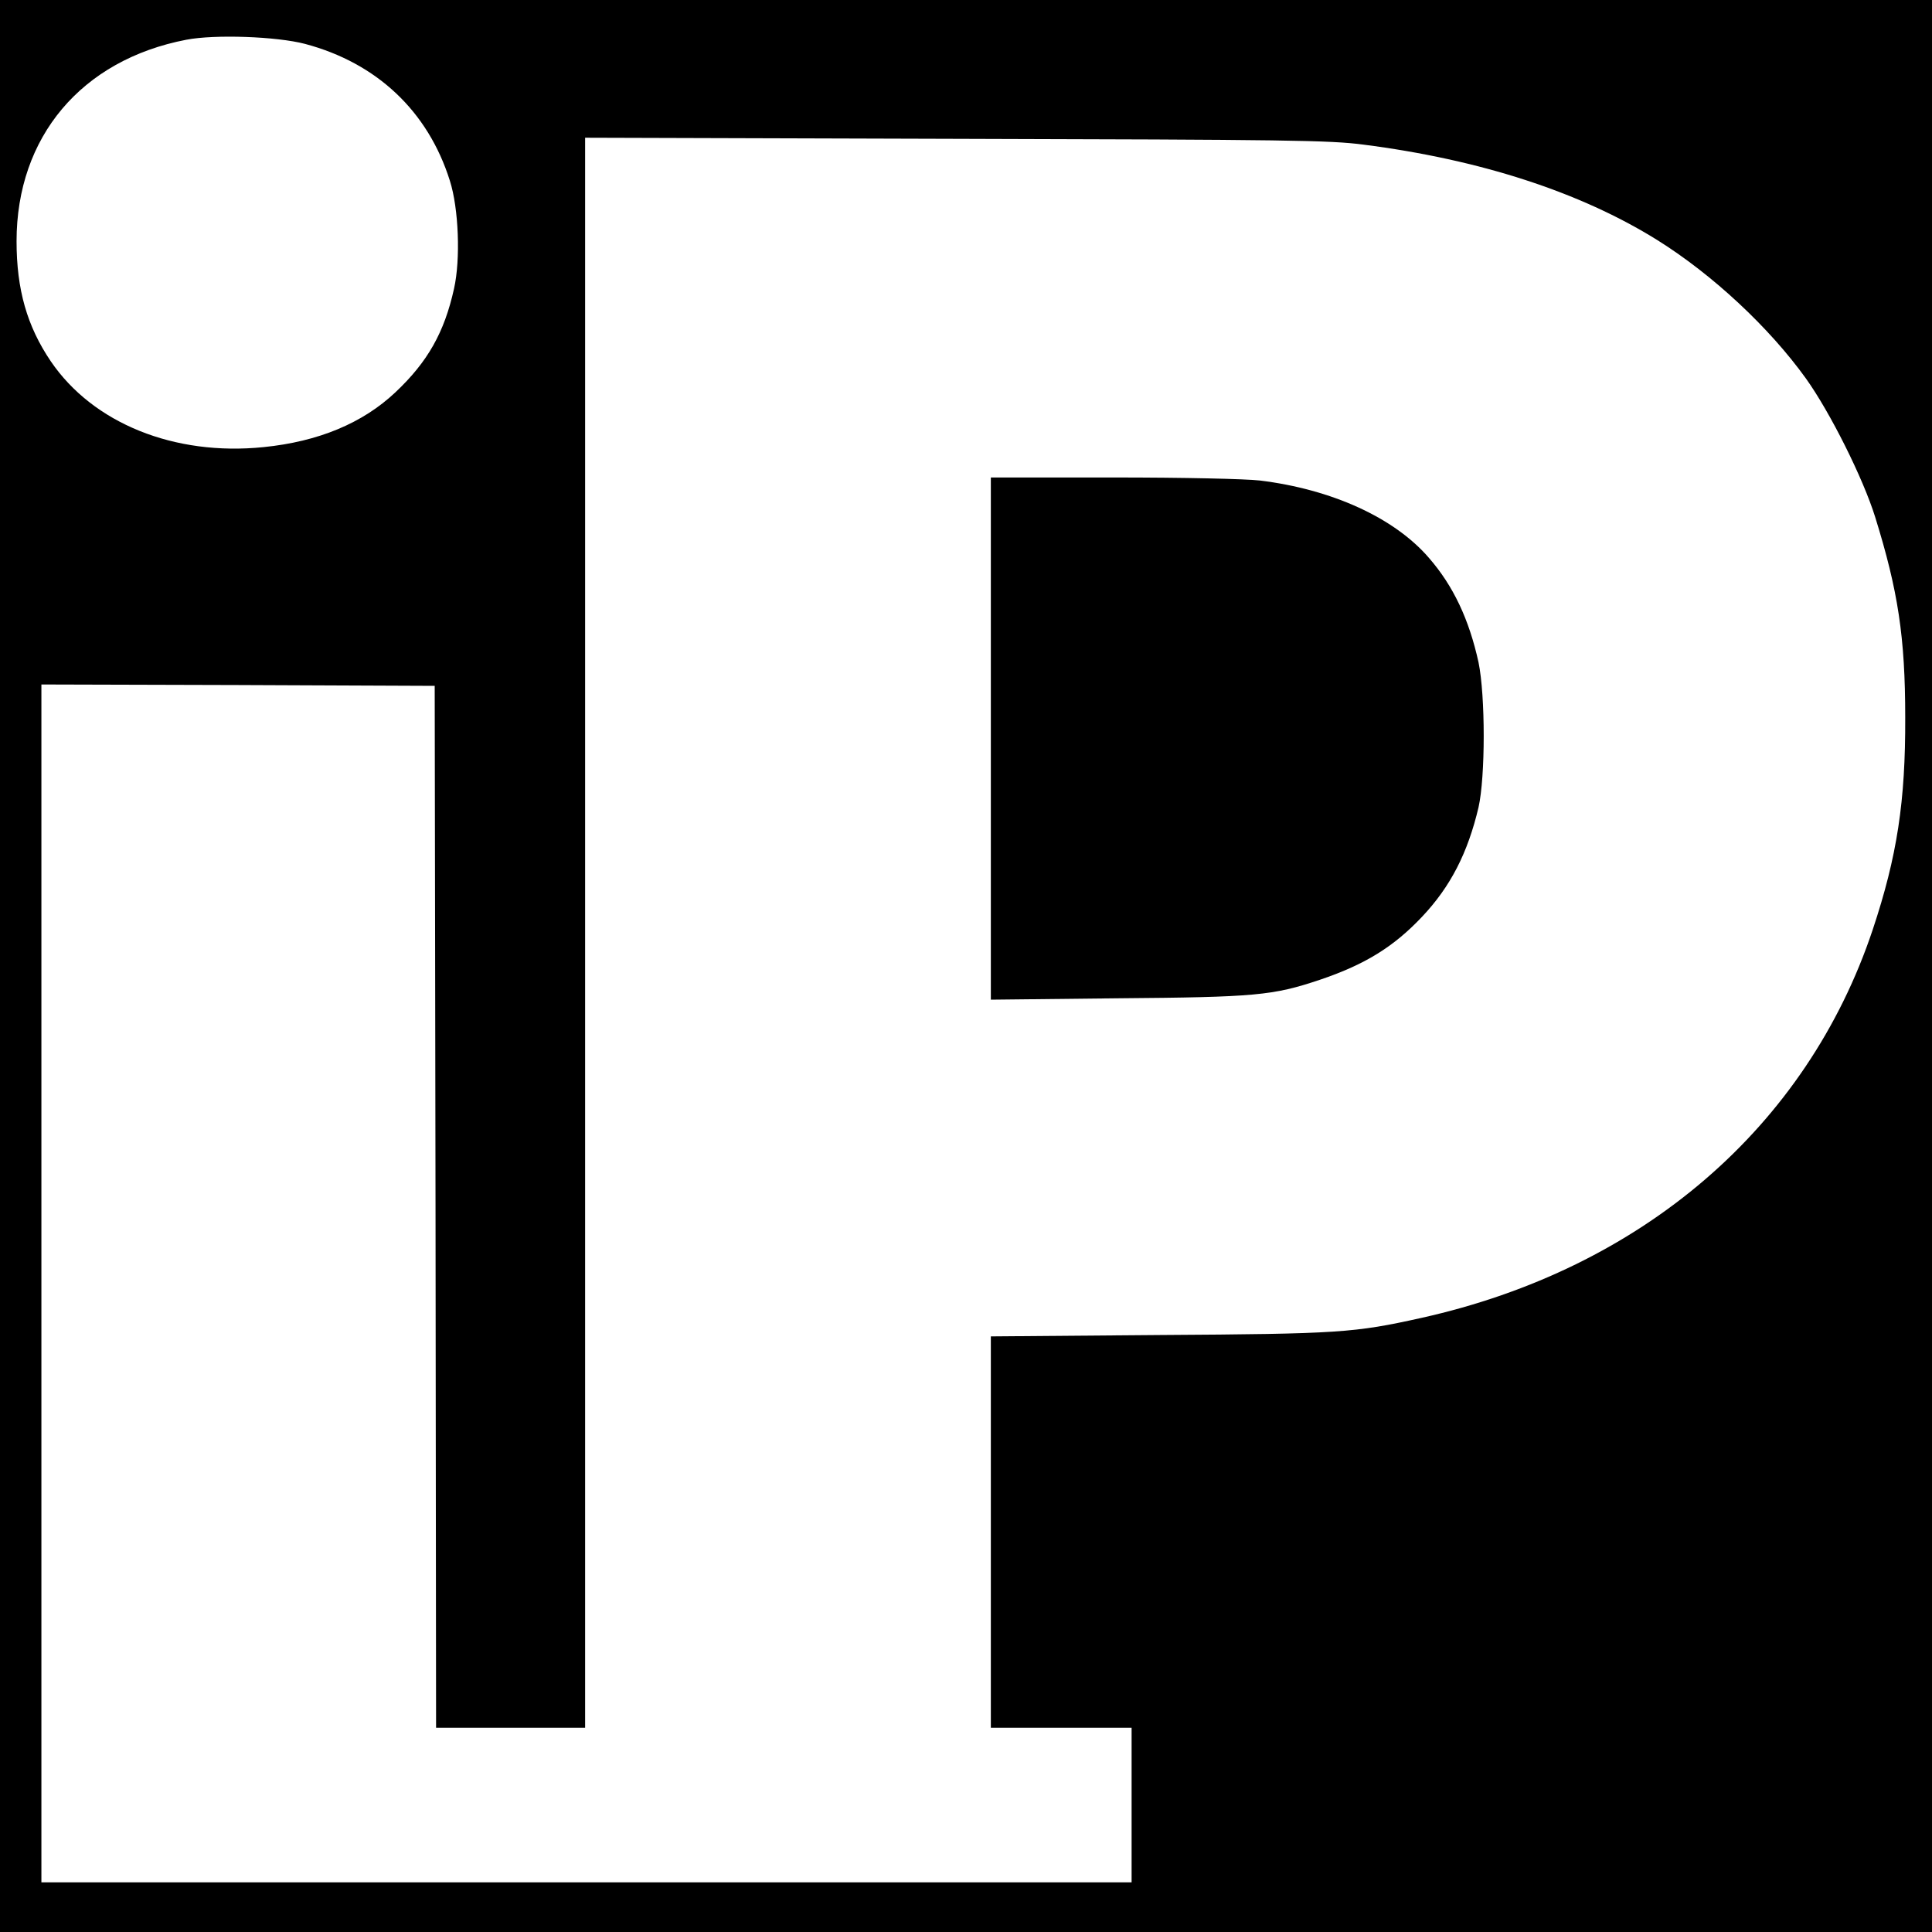
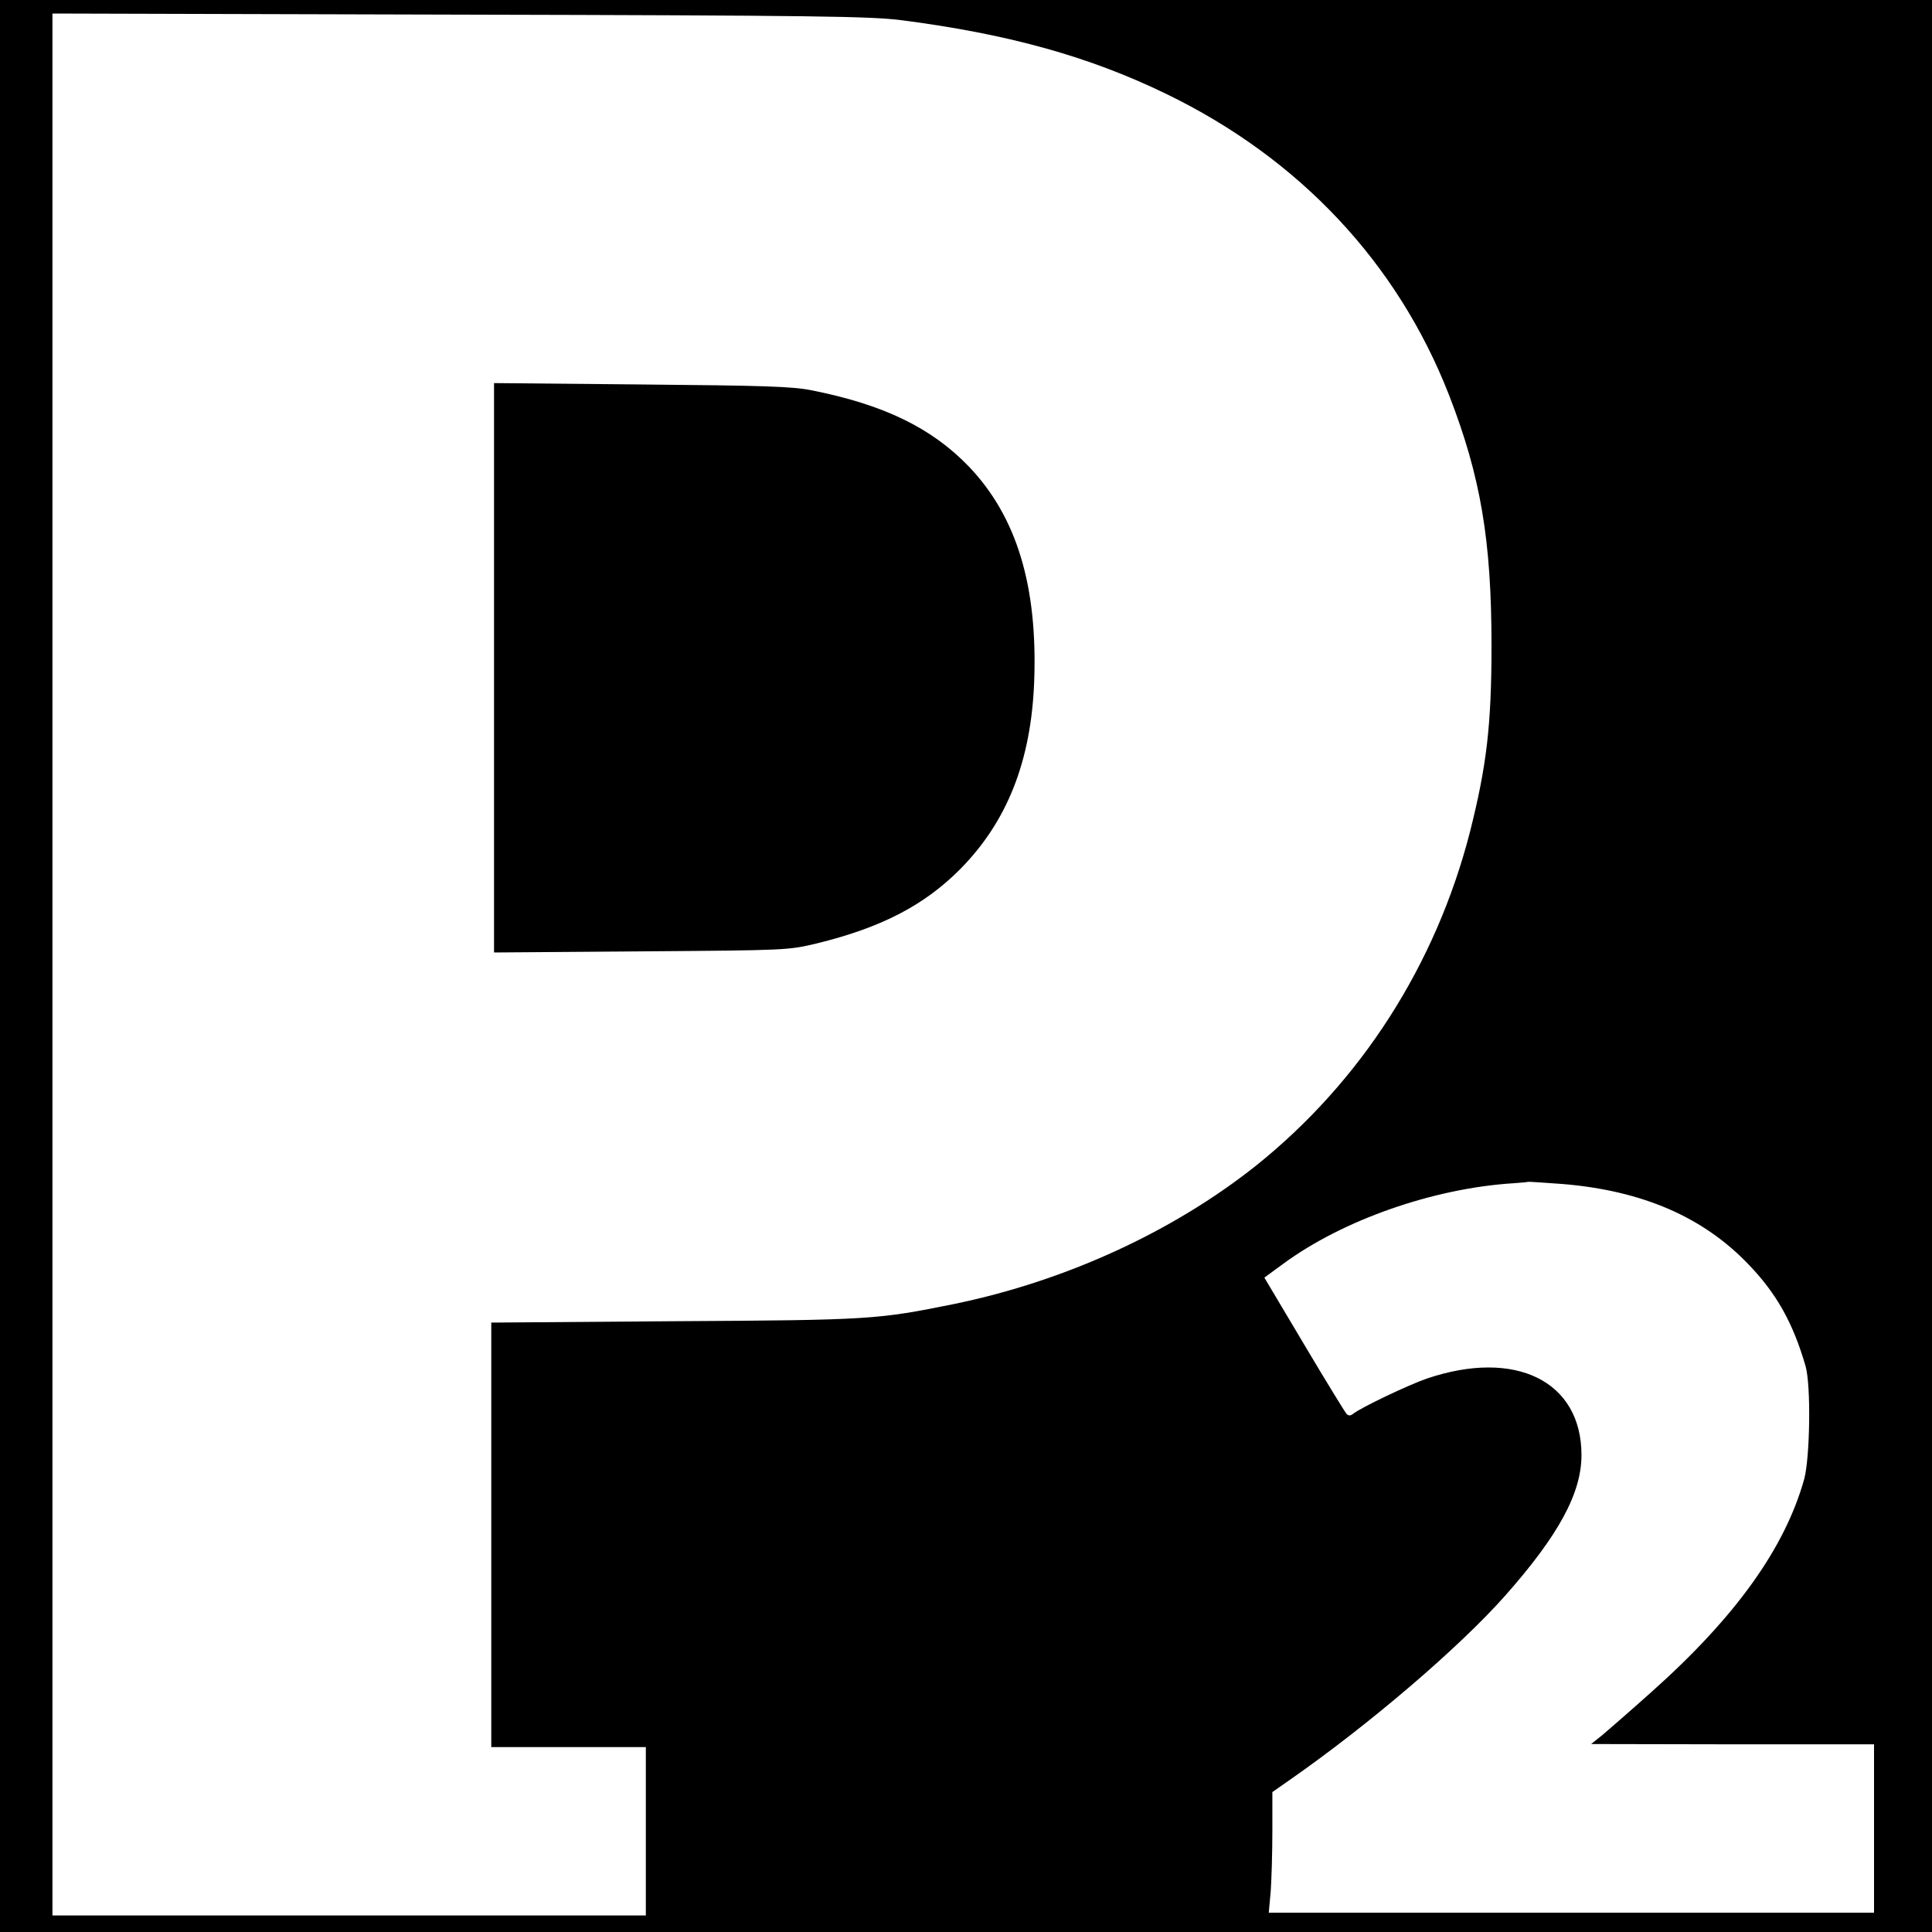
<svg xmlns="http://www.w3.org/2000/svg" version="1" width="933.333" height="933.333" viewBox="0 0 700 700">
-   <path d="M0 350v350h700V0H0v350zM110.5 15.9c26 6.9 44.6 24.4 52.5 49.6 3.2 10 3.9 28.5 1.5 39.1-3.5 15.8-9.5 26.5-21.3 37.6-11.8 11.1-27.8 17.8-47.7 19.8-32.3 3.3-61.8-8.6-77.1-31.1C9.8 118.2 6 104.9 6 87.4c0-37.8 23.5-65.7 61.5-73 10.3-2 32.7-1.2 43 1.5zM494 52.4c42.2 5.4 78.6 17.2 106.5 34.6 20 12.5 40.5 31.6 53.8 50.1 8.8 12.3 20.7 36.1 25.1 50.2 8.3 26.7 10.9 43.5 10.9 72.7.1 30.3-2.9 50.2-11.8 76.9C654.6 408.4 595 459.7 515 477.5c-24.3 5.4-29.8 5.8-94.7 6.2l-61.3.5V626h51v56H15V248l71.2.2 71.3.3.3 188.7.2 188.8h54V49.9l134.3.4c120.1.3 135.6.5 147.7 2.1z" />
-   <path d="M359 267.6v94.6l45.8-.5c50.1-.4 56.4-1 73.4-6.7 16.3-5.5 26.7-11.9 37-22.8 10.4-11 16.6-23.2 20.5-39.7 2.5-11.2 2.5-40.3 0-52.5-3.4-15.5-9.1-27.7-18-37.9-12.5-14.5-35.1-24.8-61.2-28-5.3-.6-27.3-1.1-53.2-1.1H359v94.6z" />
+   <path d="M0 350v350h700V0H0v350zM326.5 7.3c38.7 5 68 13.1 96 26.7 48.3 23.4 83.8 61.2 102.5 109.1 11.5 29.6 15.4 52.7 15.4 90.9 0 28.9-1.8 43.6-7.8 67.4-12.4 48.3-39.6 90.6-77.6 121-30.1 23.9-68.9 41.7-109 50-28.1 5.7-30.4 5.9-101.7 6.3l-66.3.5V633h56v61H19V4.9l147.3.4c129.9.3 148.7.6 160.2 2zM566.3 429c28.7 2.4 50.8 11.9 67.3 29.2 10.2 10.6 16.1 21.3 20.6 36.8 2 7.1 1.6 33-.5 40.9-7 25-24.8 49.9-55.3 77.1-7.7 6.9-15.8 13.9-17.9 15.7l-4 3.2 51.3.1H679v61H459.7l.7-7.7c.3-4.2.6-14 .6-21.8v-14.2l6.3-4.4c29.1-20.3 61.5-48.1 78-66.7 19.4-21.9 27.7-37.2 27.7-51 0-26.8-23.9-38.6-56.1-27.7-6.6 2.3-23.9 10.5-26.7 12.8-.9.7-1.6.7-2.3 0-.5-.5-7.5-11.9-15.4-25.2l-14.4-24.2 6.7-4.9c21.7-16 54.6-27.5 83.7-29.3 2.8-.2 5-.4 5.1-.5.1-.1 5.8.3 12.7.8z" />
+   <path d="M179 242v103.1l53.3-.4c53.1-.4 53.2-.4 63.7-2.9 23.3-5.7 38.9-13.8 51.9-26.9 17-17.2 25.7-39.1 26.8-67.9 1.3-34.7-6.3-59.8-23.7-78-13.5-14-30.8-22.4-57-27.6-7.1-1.4-17.2-1.7-61.7-2.1l-53.3-.5V242z" />
</svg>
